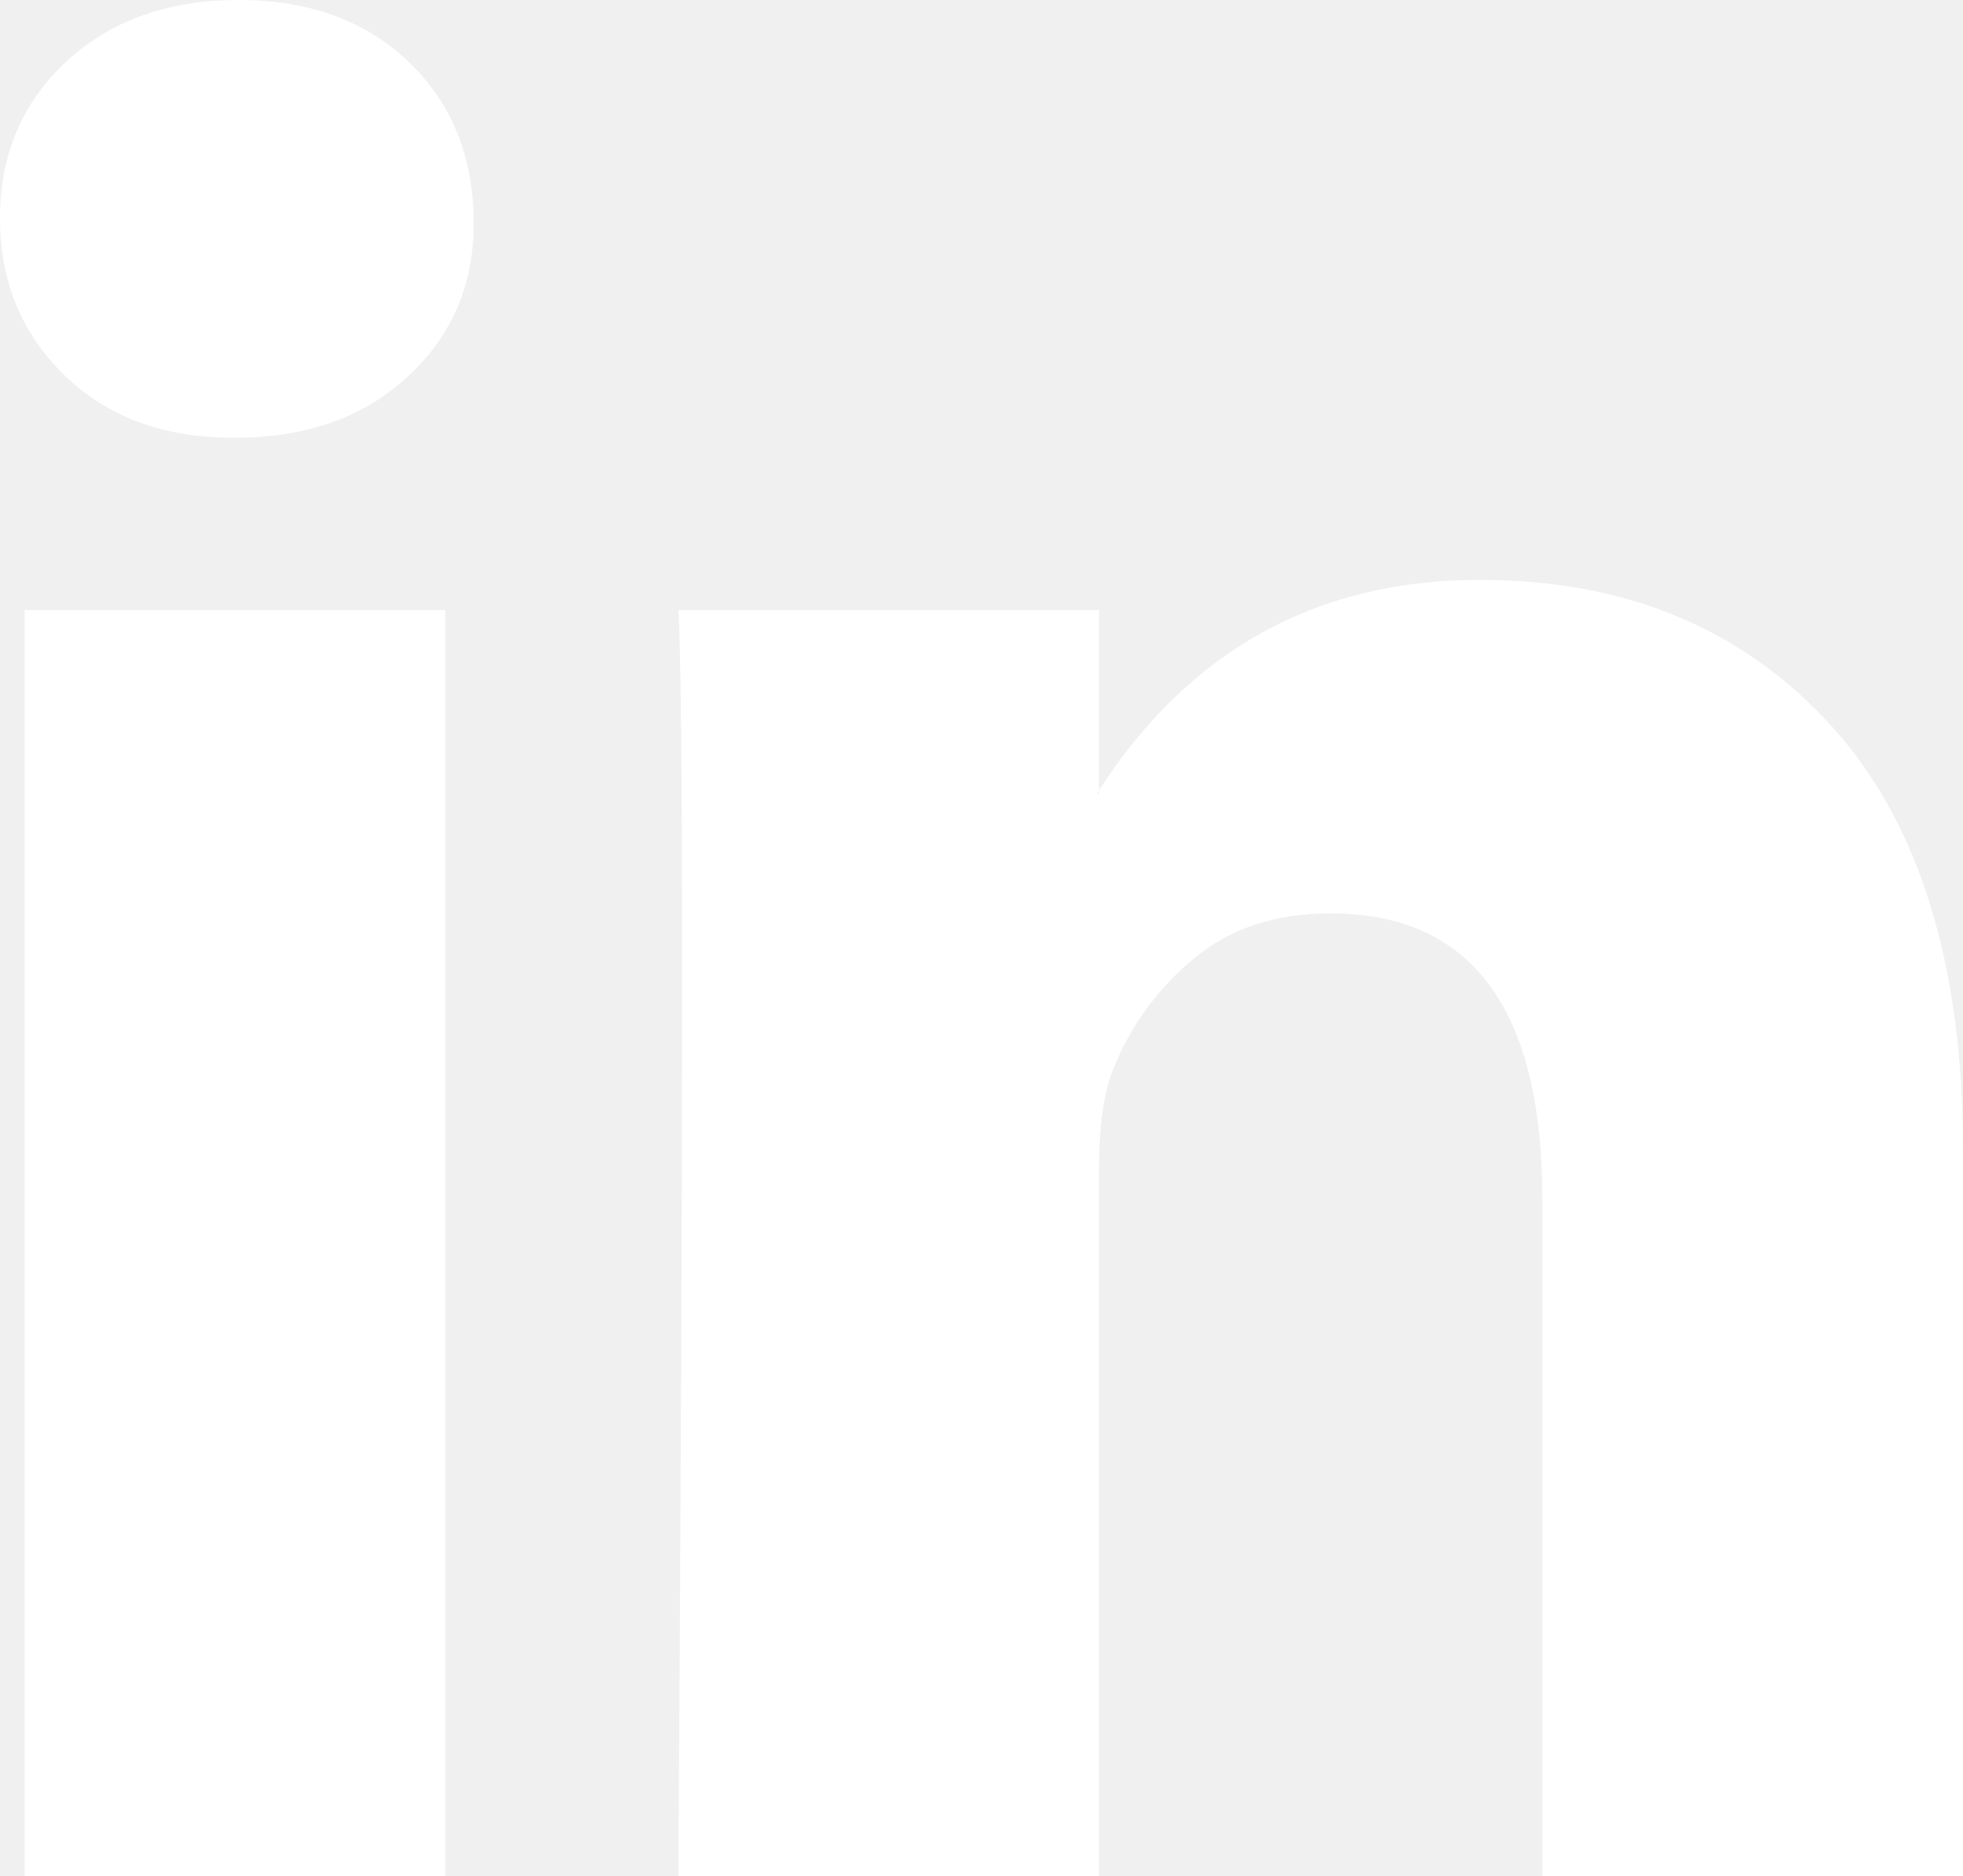
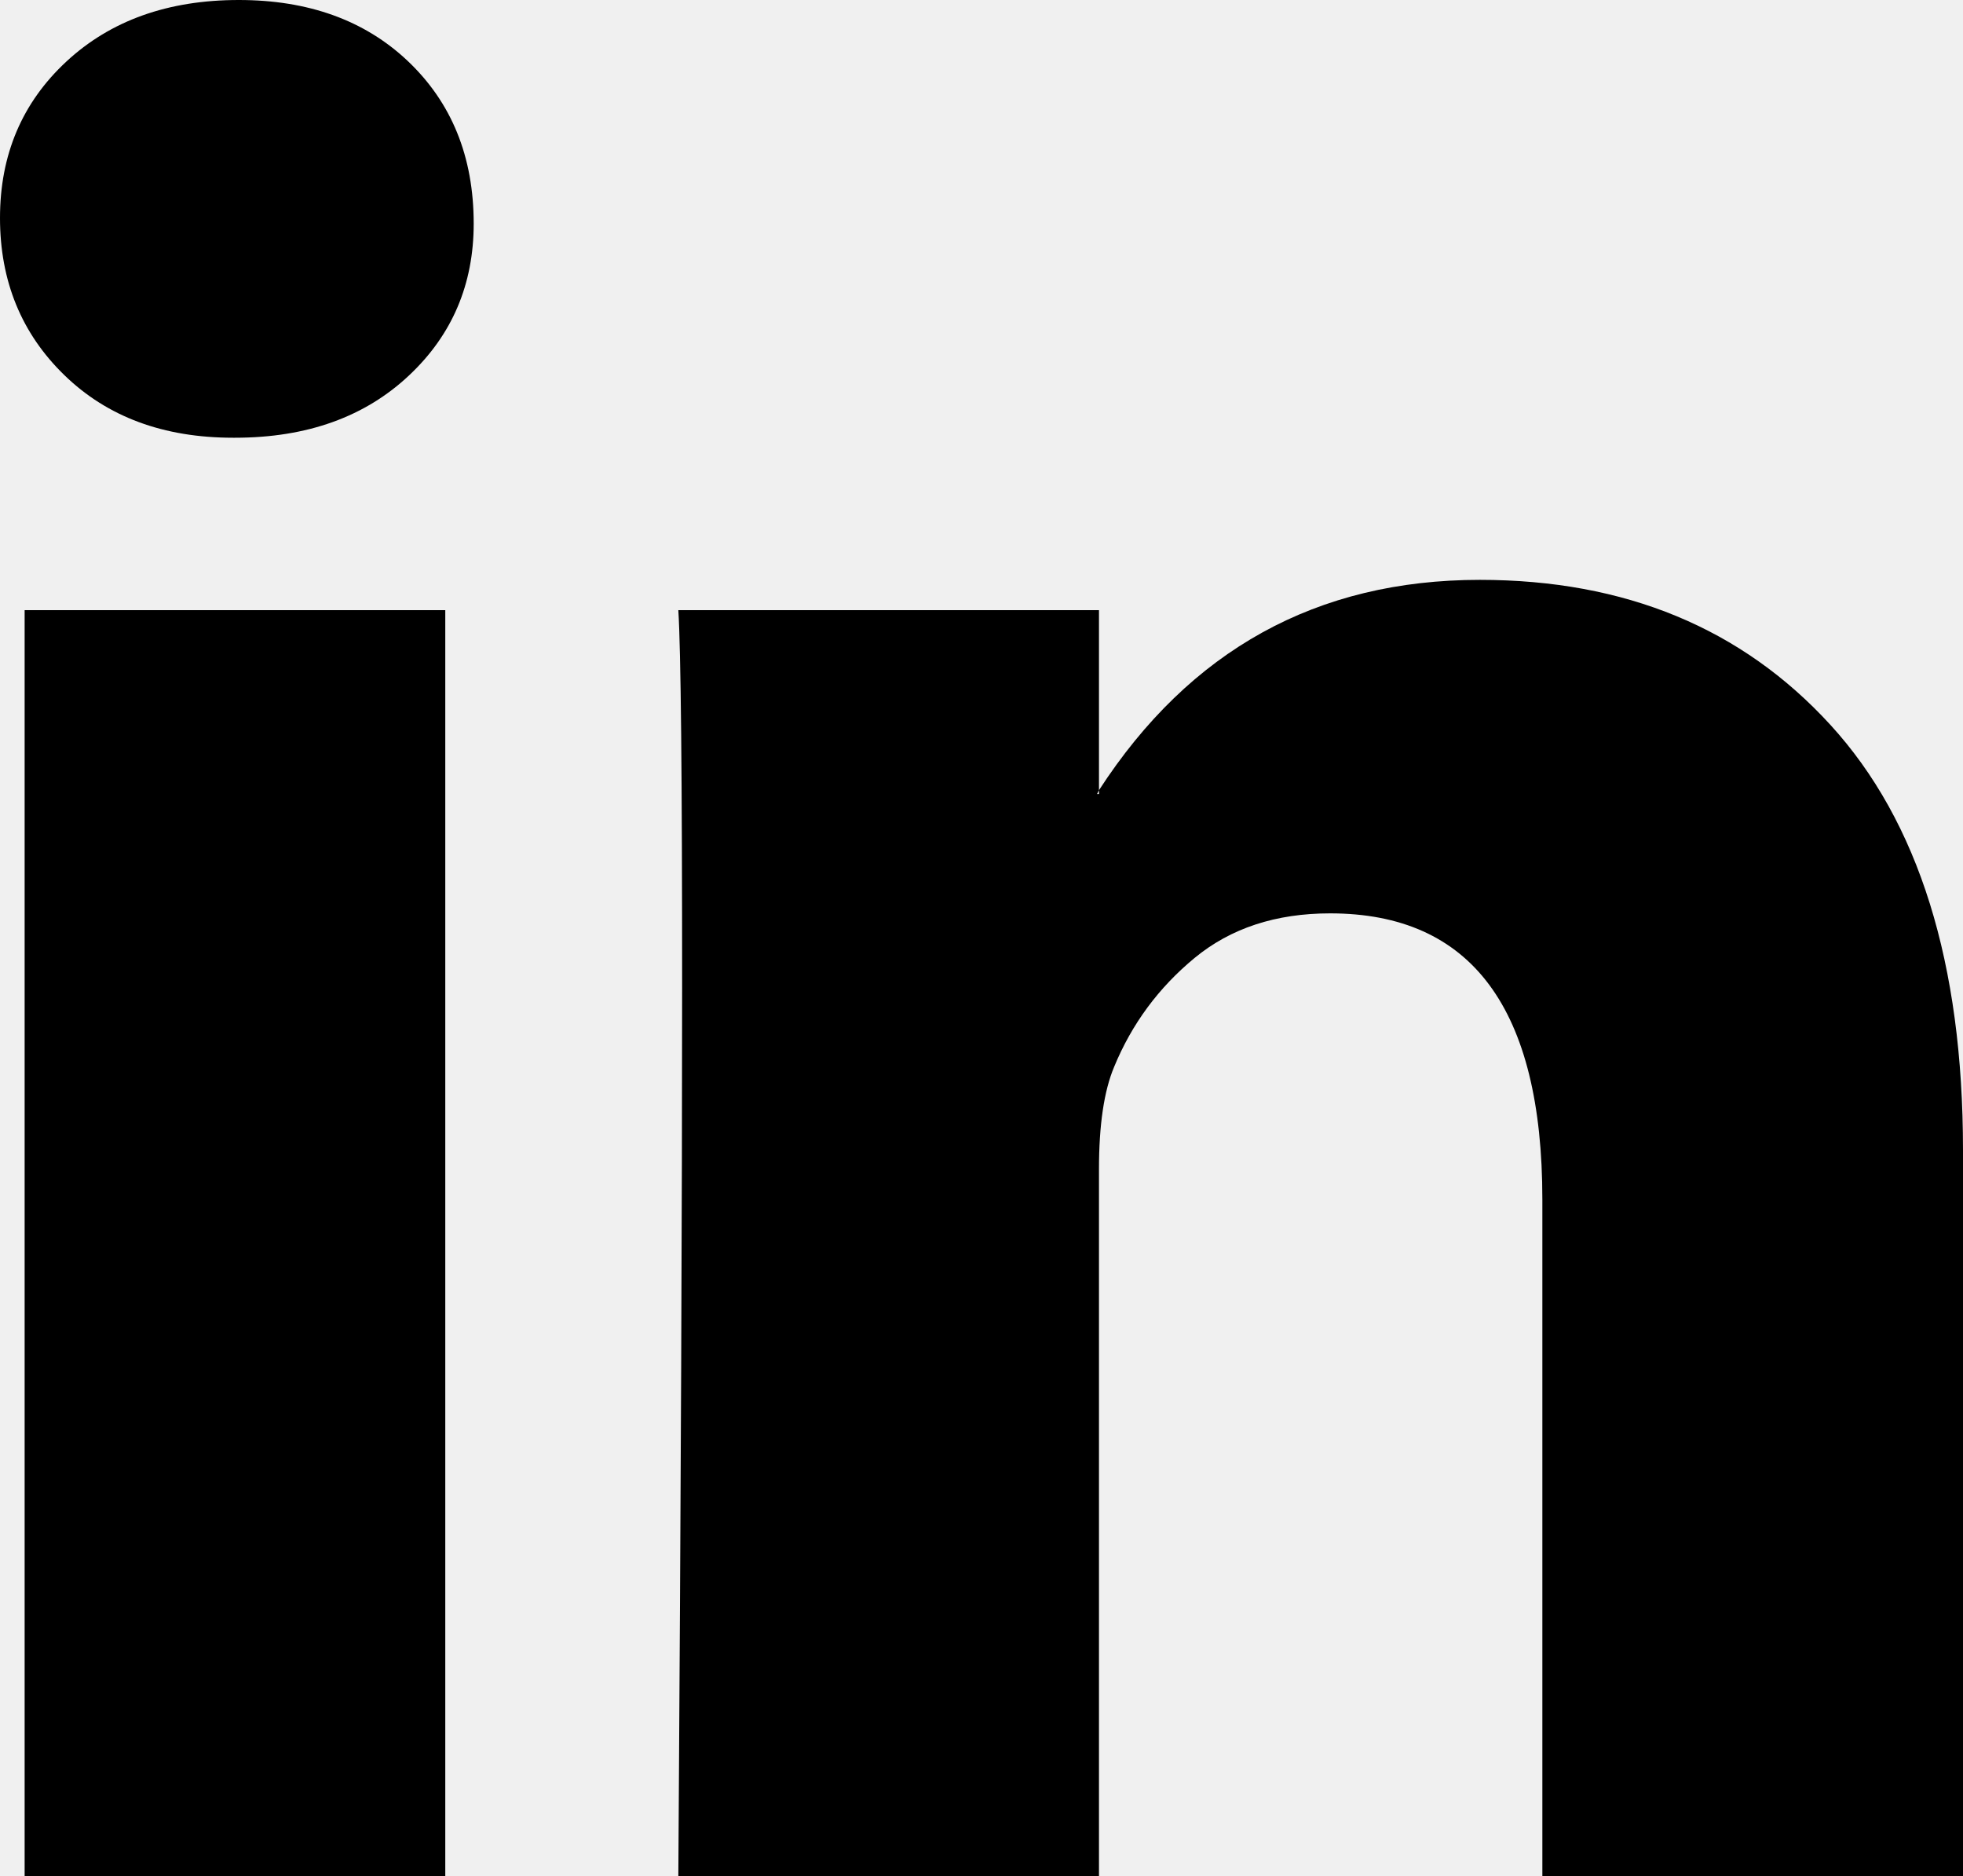
<svg xmlns="http://www.w3.org/2000/svg" width="2500" height="2389" viewBox="0 5 1036 990">
-   <path fill="white" d="M0 120c0-33.334 11.667-60.834 35-82.5C58.333 15.833 88.667 5 126 5c36.667 0 66.333 10.666 89 32 23.333 22 35 50.666 35 86 0 32-11.333 58.666-34 80-23.333 22-54 33-92 33h-1c-36.667 0-66.333-11-89-33S0 153.333 0 120zm13 875V327h222v668H13zm345 0h222V622c0-23.334 2.667-41.334 8-54 9.333-22.667 23.5-41.834 42.5-57.5 19-15.667 42.833-23.5 71.5-23.5 74.667 0 112 50.333 112 151v357h222V612c0-98.667-23.333-173.5-70-224.5S857.667 311 781 311c-86 0-153 37-201 111v2h-1l1-2v-95H358c1.333 21.333 2 87.666 2 199 0 111.333-.667 267.666-2 469z" />
+   <path fill="inherit" d="M0 120c0-33.334 11.667-60.834 35-82.5C58.333 15.833 88.667 5 126 5c36.667 0 66.333 10.666 89 32 23.333 22 35 50.666 35 86 0 32-11.333 58.666-34 80-23.333 22-54 33-92 33h-1c-36.667 0-66.333-11-89-33S0 153.333 0 120zm13 875V327h222v668H13zm345 0h222V622c0-23.334 2.667-41.334 8-54 9.333-22.667 23.5-41.834 42.5-57.5 19-15.667 42.833-23.5 71.5-23.5 74.667 0 112 50.333 112 151v357h222V612c0-98.667-23.333-173.5-70-224.5S857.667 311 781 311c-86 0-153 37-201 111v2h-1l1-2v-95H358c1.333 21.333 2 87.666 2 199 0 111.333-.667 267.666-2 469z" />
</svg>
